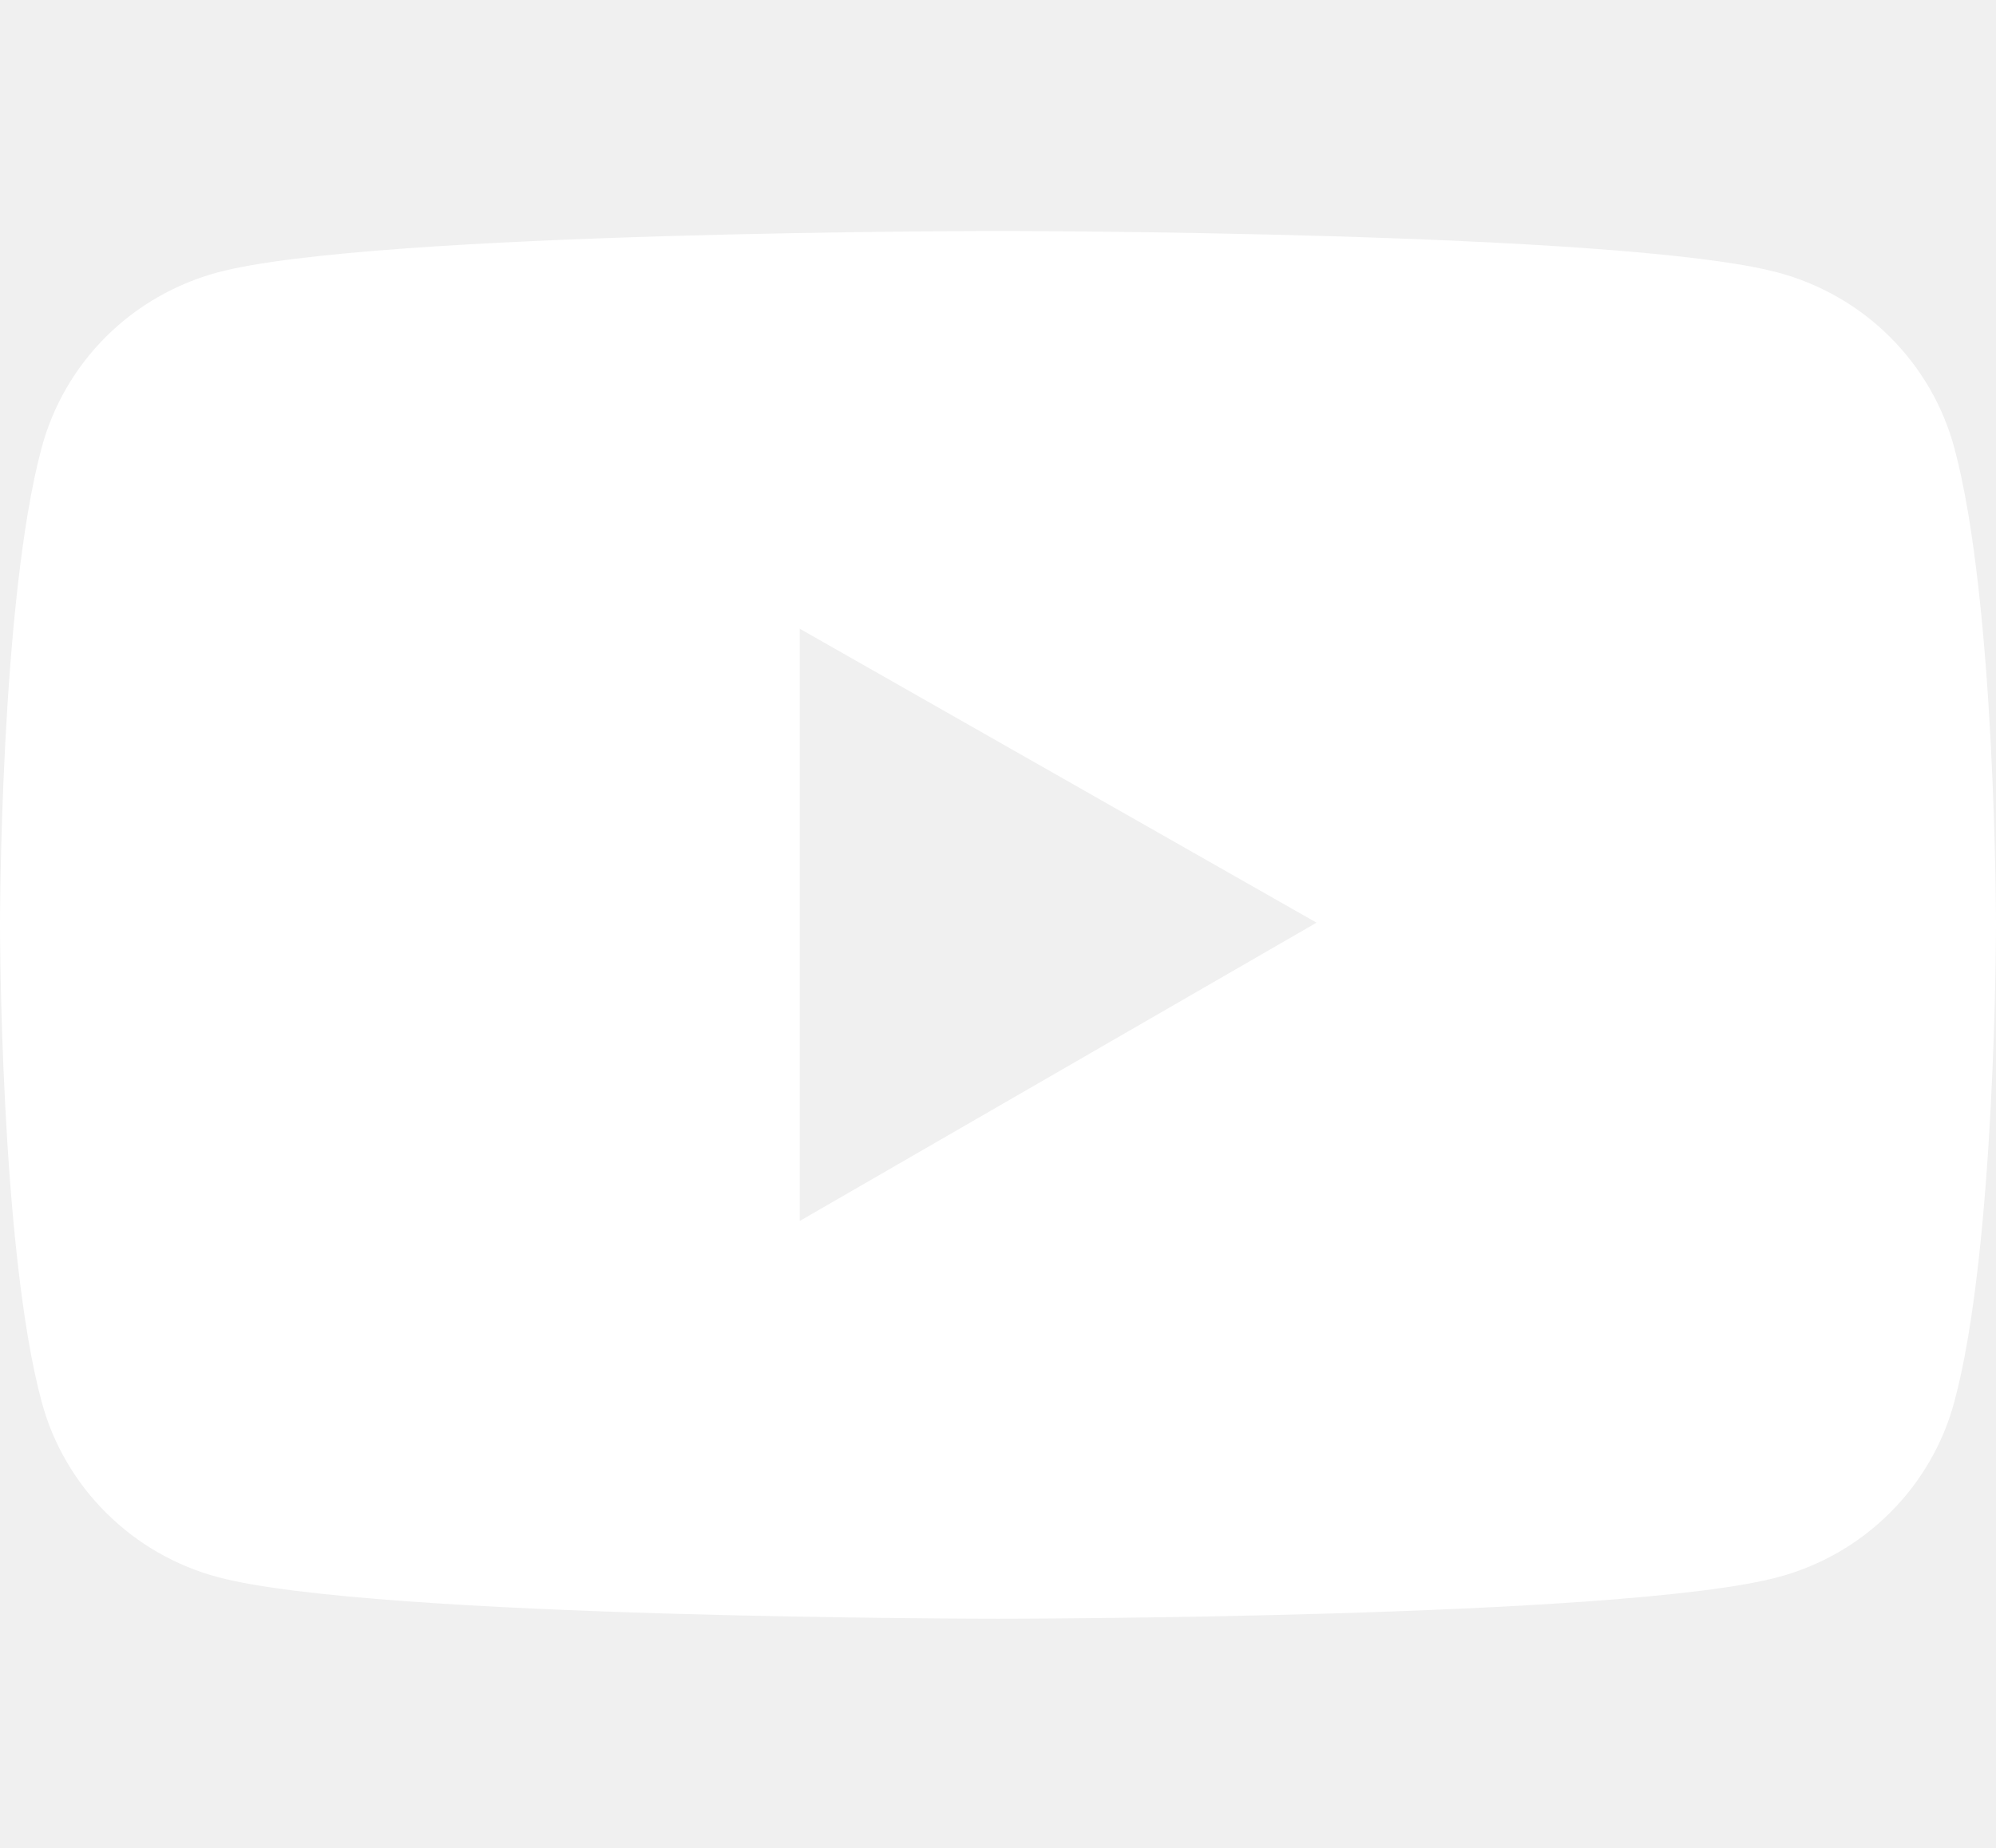
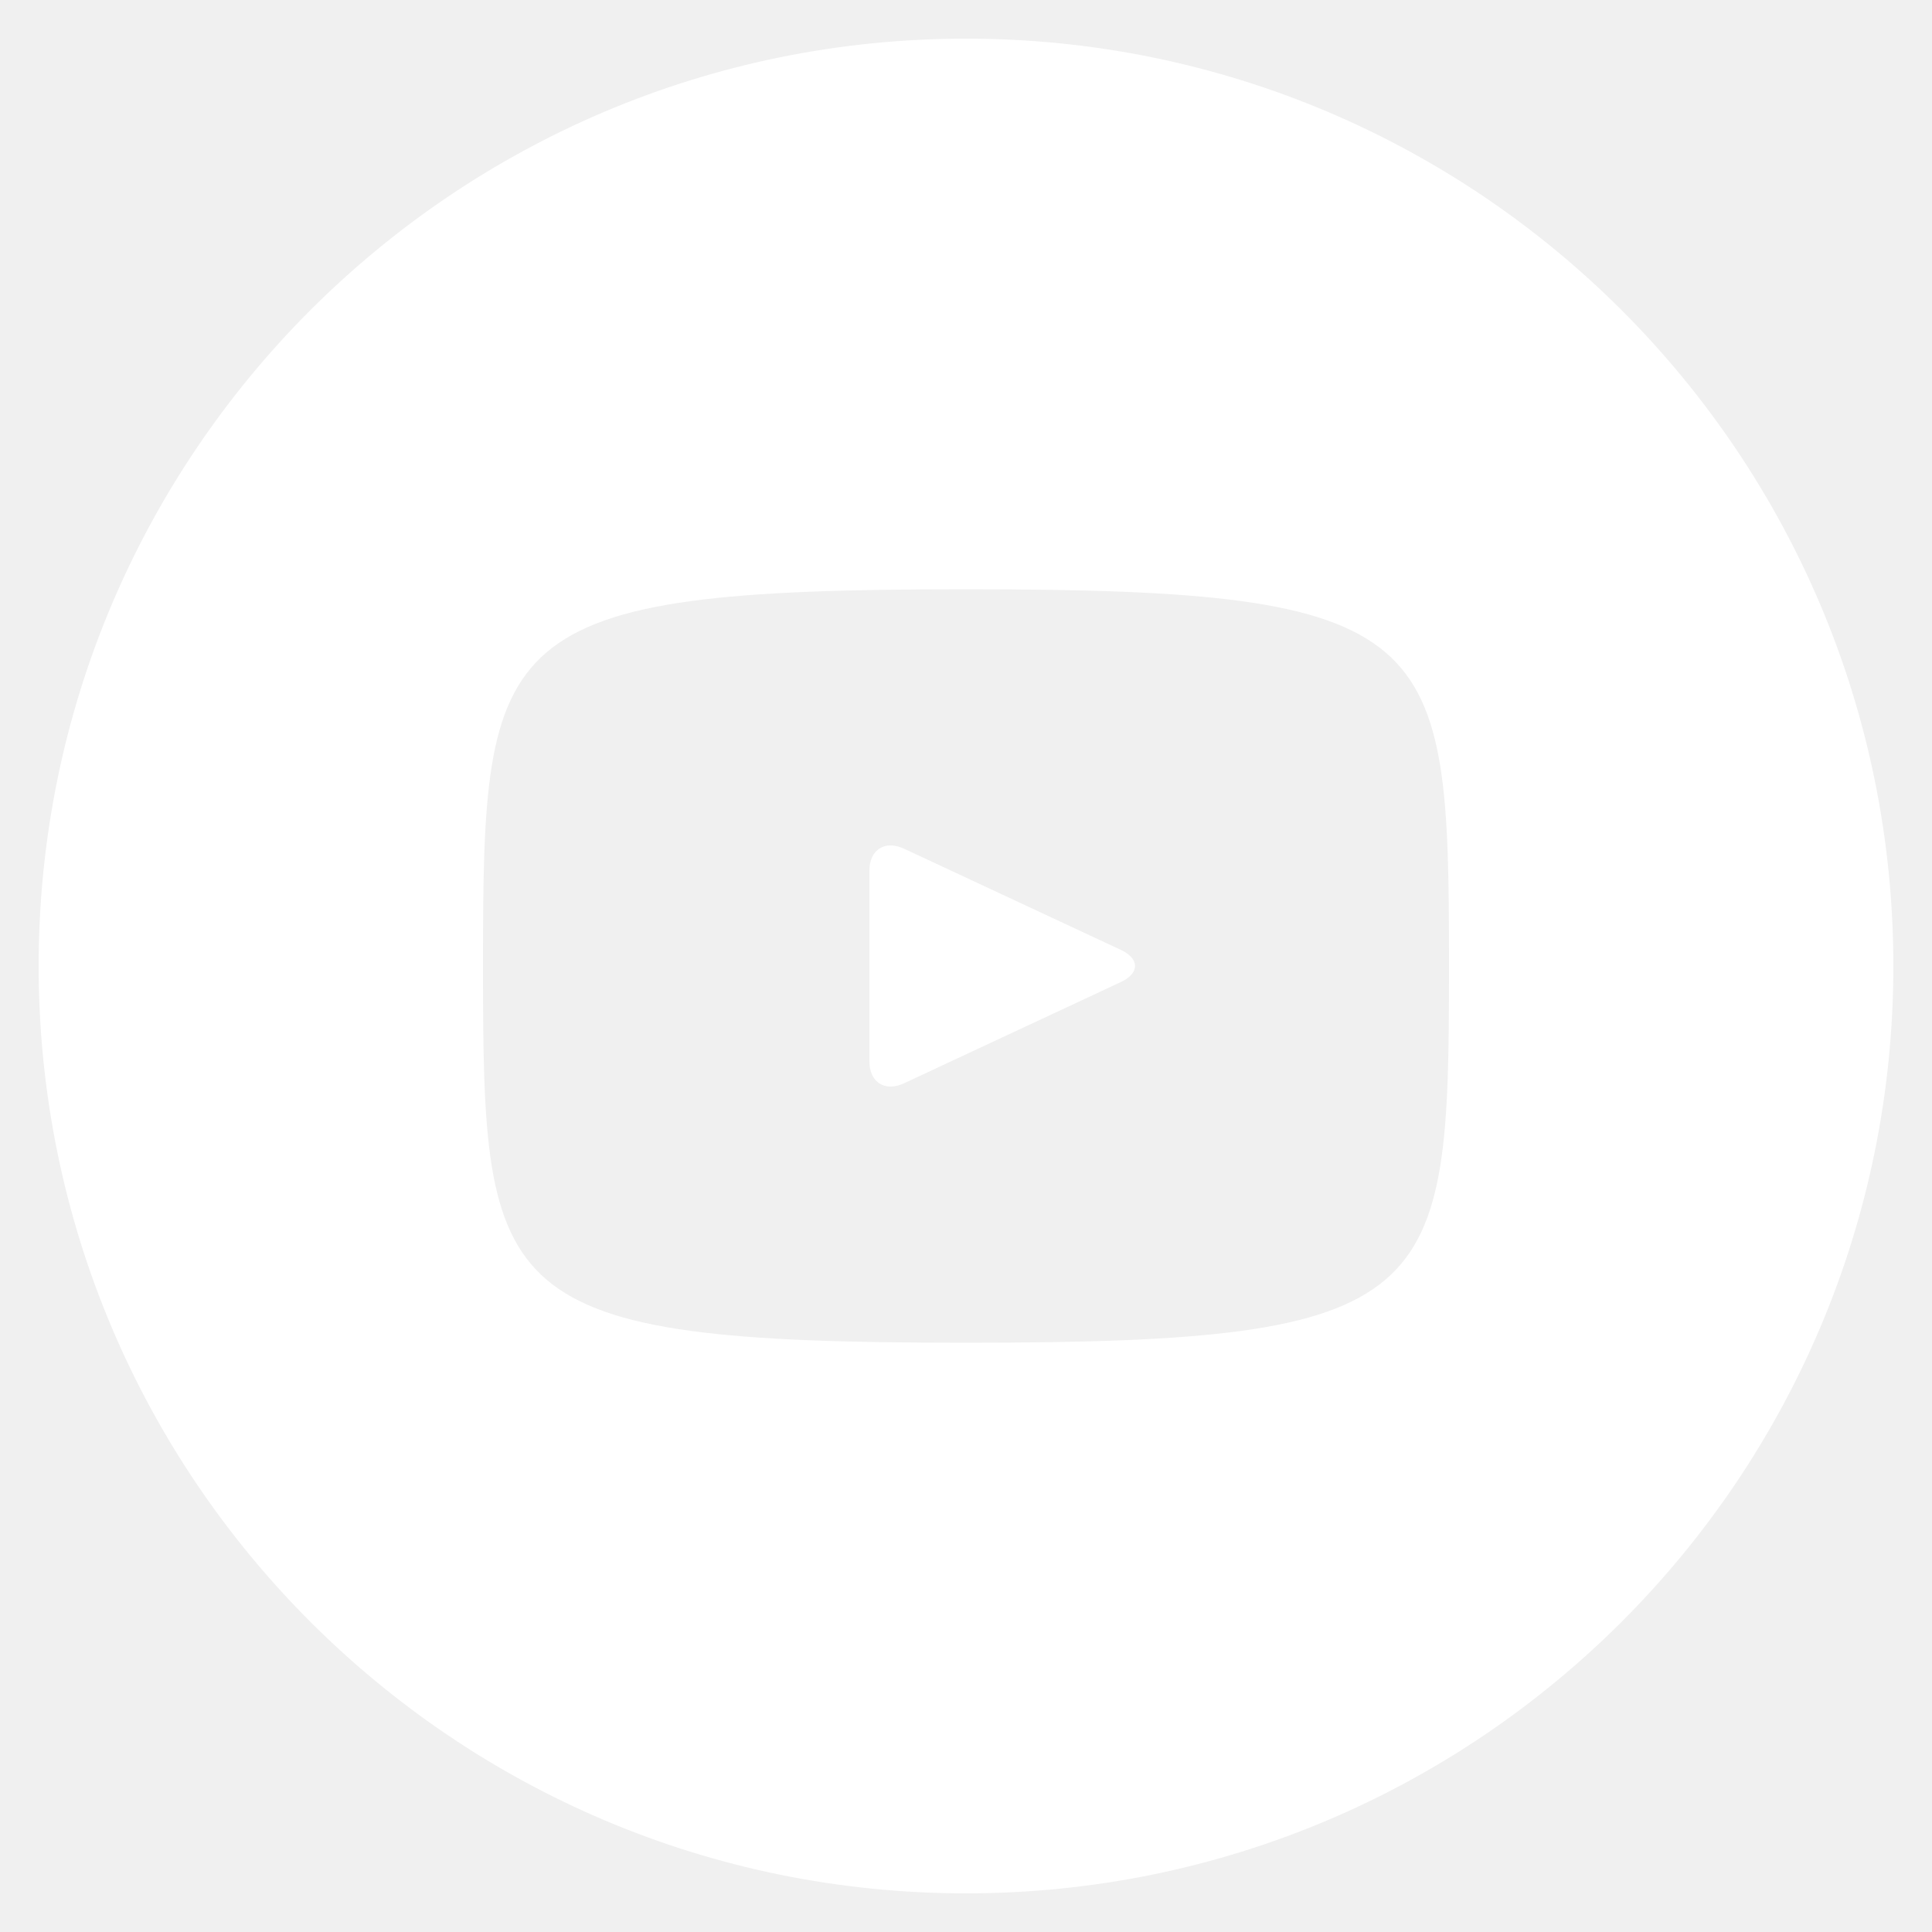
- <svg xmlns="http://www.w3.org/2000/svg" width="27" height="25" viewBox="0 0 27 25" fill="none">
-   <path d="M26.436 6.058C26.283 5.49 25.981 4.972 25.563 4.556C25.144 4.14 24.622 3.84 24.05 3.687C21.944 3.125 13.5 3.125 13.5 3.125C13.5 3.125 5.056 3.125 2.95 3.684C2.378 3.837 1.856 4.136 1.437 4.552C1.018 4.969 0.717 5.487 0.564 6.055C-1.14952e-07 8.148 0 12.512 0 12.512C0 12.512 -1.14952e-07 16.877 0.564 18.967C0.874 20.121 1.79 21.03 2.95 21.338C5.056 21.9 13.5 21.9 13.5 21.9C13.5 21.9 21.944 21.9 24.05 21.338C25.213 21.03 26.126 20.121 26.436 18.967C27 16.877 27 12.512 27 12.512C27 12.512 27 8.148 26.436 6.058ZM10.818 16.519V8.506L17.809 12.483L10.818 16.519Z" fill="white" />
+ <svg xmlns="http://www.w3.org/2000/svg" width="24" height="24" viewBox="0 0 24 24" fill="none">
+   <path d="M13.924 11.8L11.228 10.542C10.993 10.433 10.8 10.555 10.8 10.816V13.184C10.8 13.445 10.993 13.567 11.228 13.458L13.922 12.2C14.159 12.09 14.159 11.91 13.924 11.8ZM12 0.48C5.638 0.48 0.48 5.638 0.48 12C0.48 18.362 5.638 23.52 12 23.52C18.362 23.52 23.52 18.362 23.52 12C23.52 5.638 18.362 0.48 12 0.48ZM12 16.68C6.103 16.68 6 16.148 6 12C6 7.852 6.103 7.32 12 7.32C17.897 7.32 18 7.852 18 12C18 16.148 17.897 16.68 12 16.68Z" fill="white" />
</svg>
